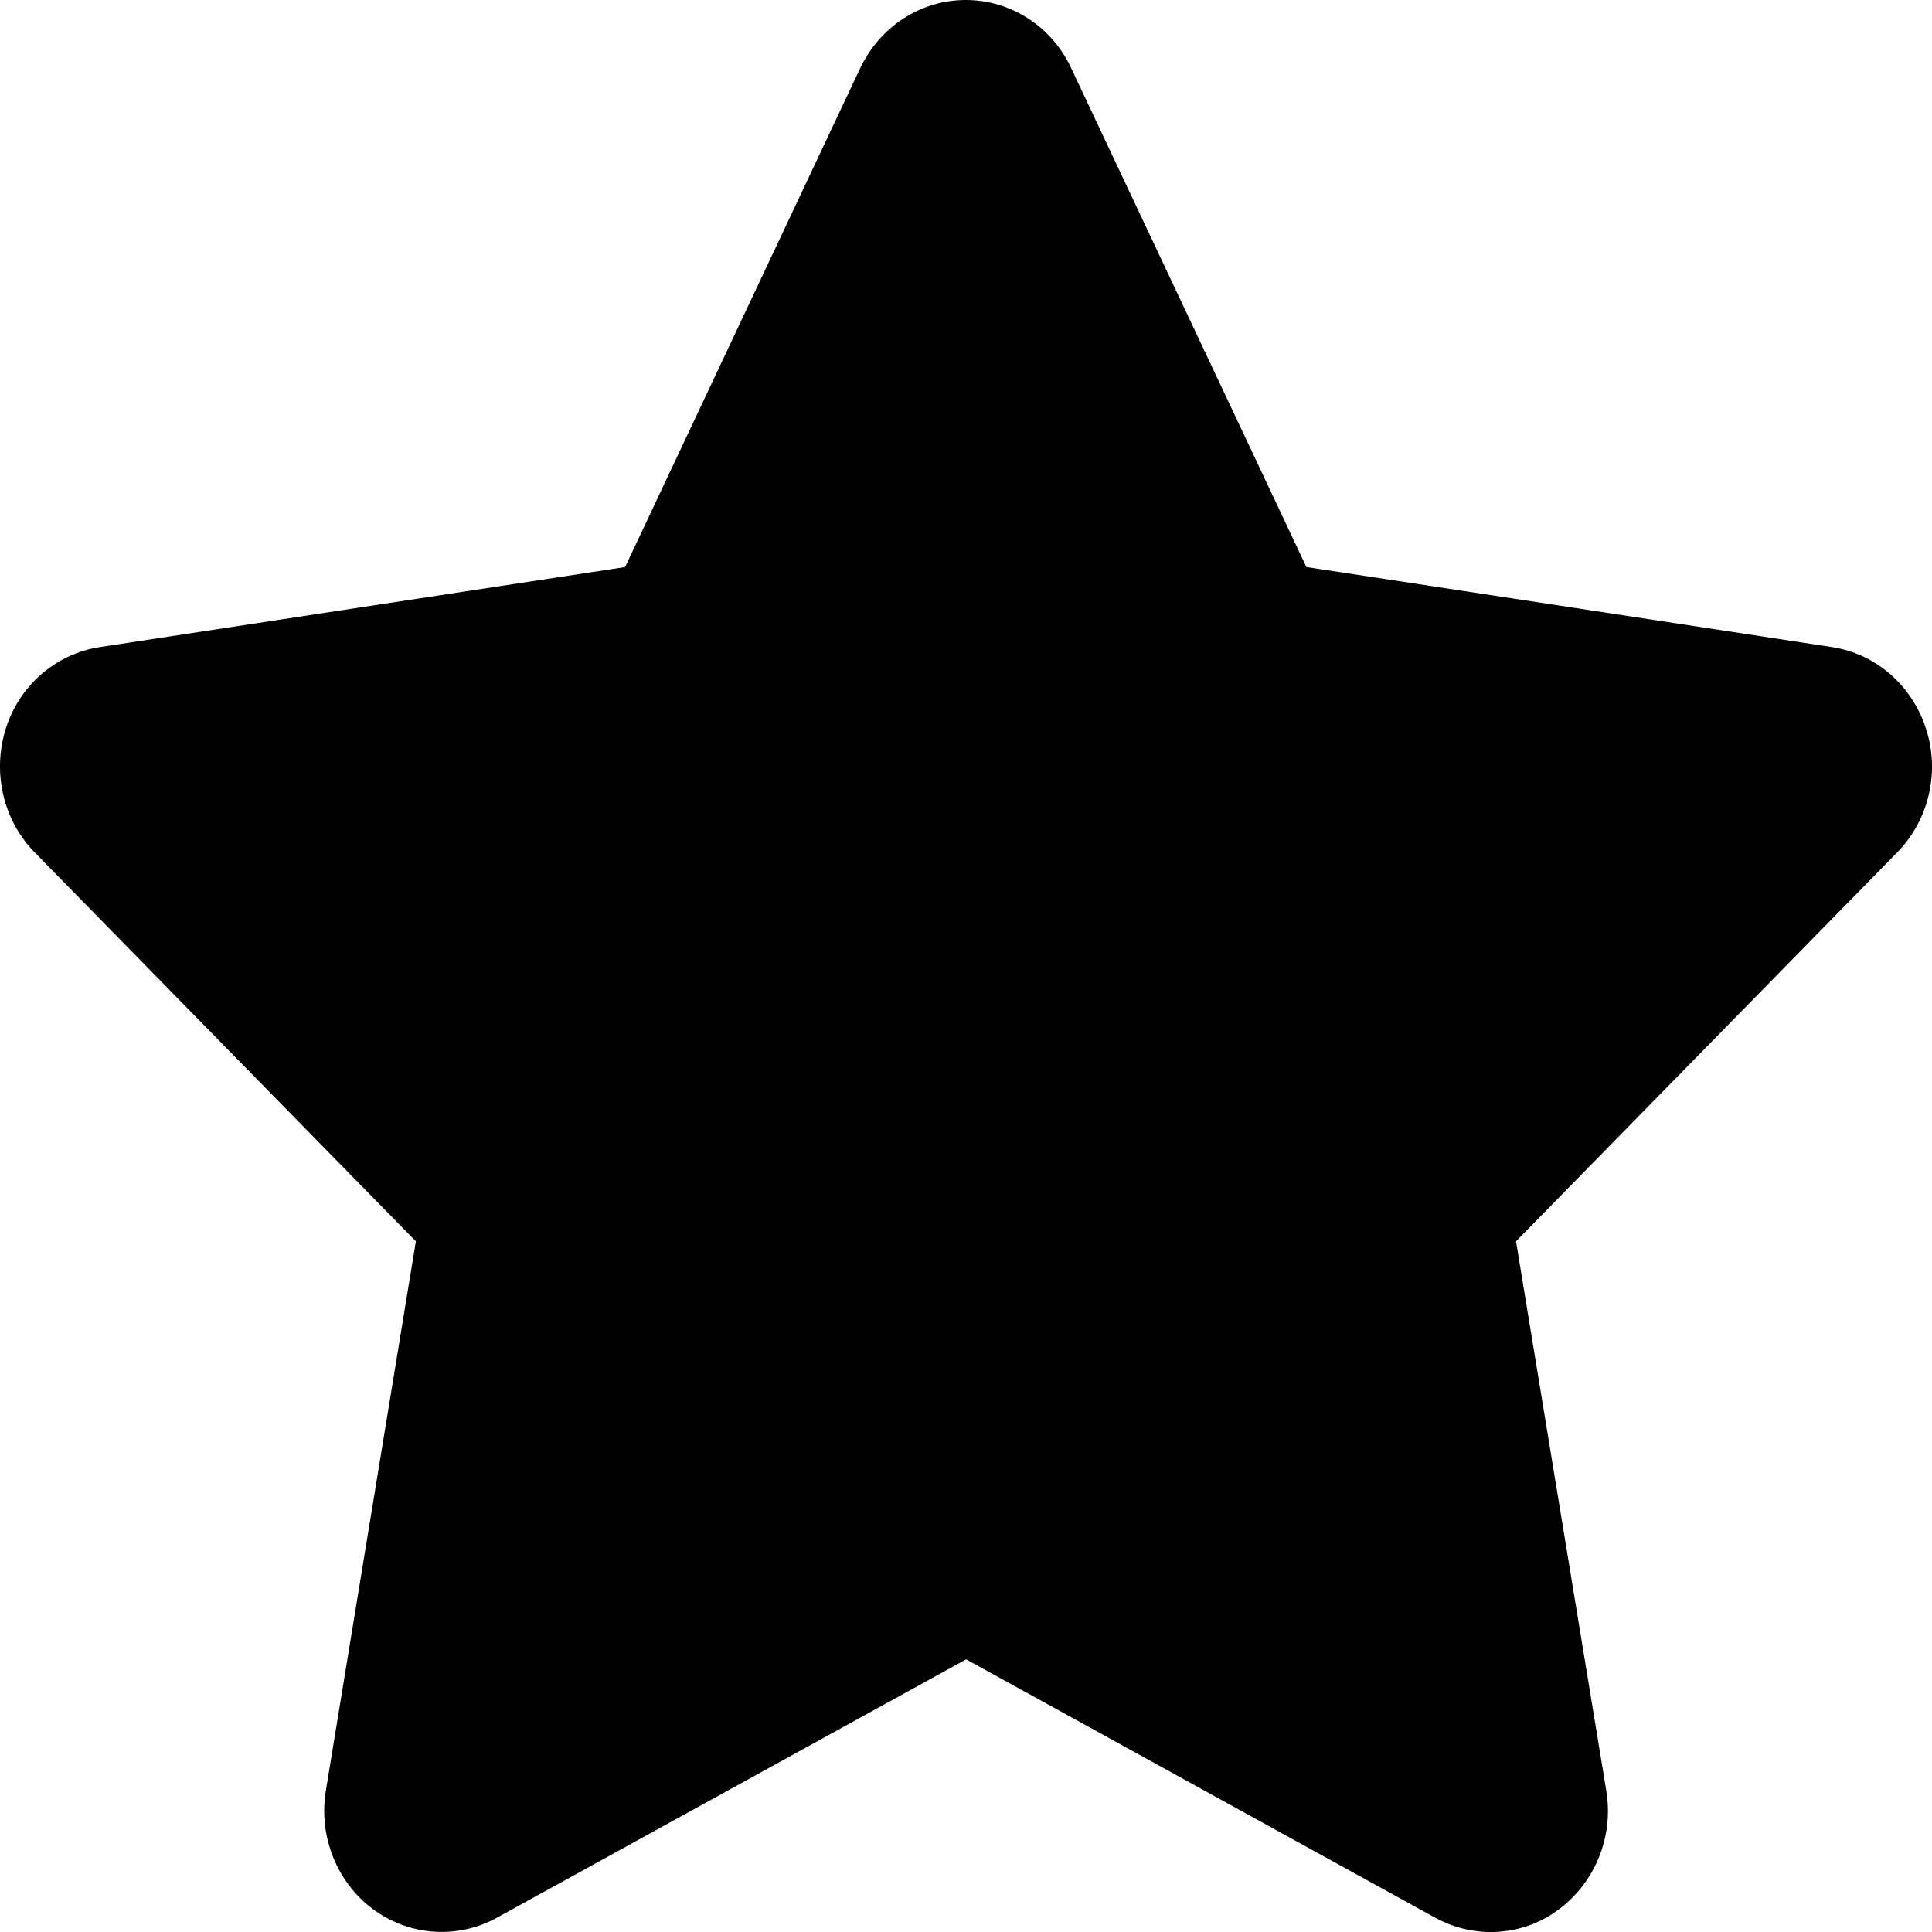
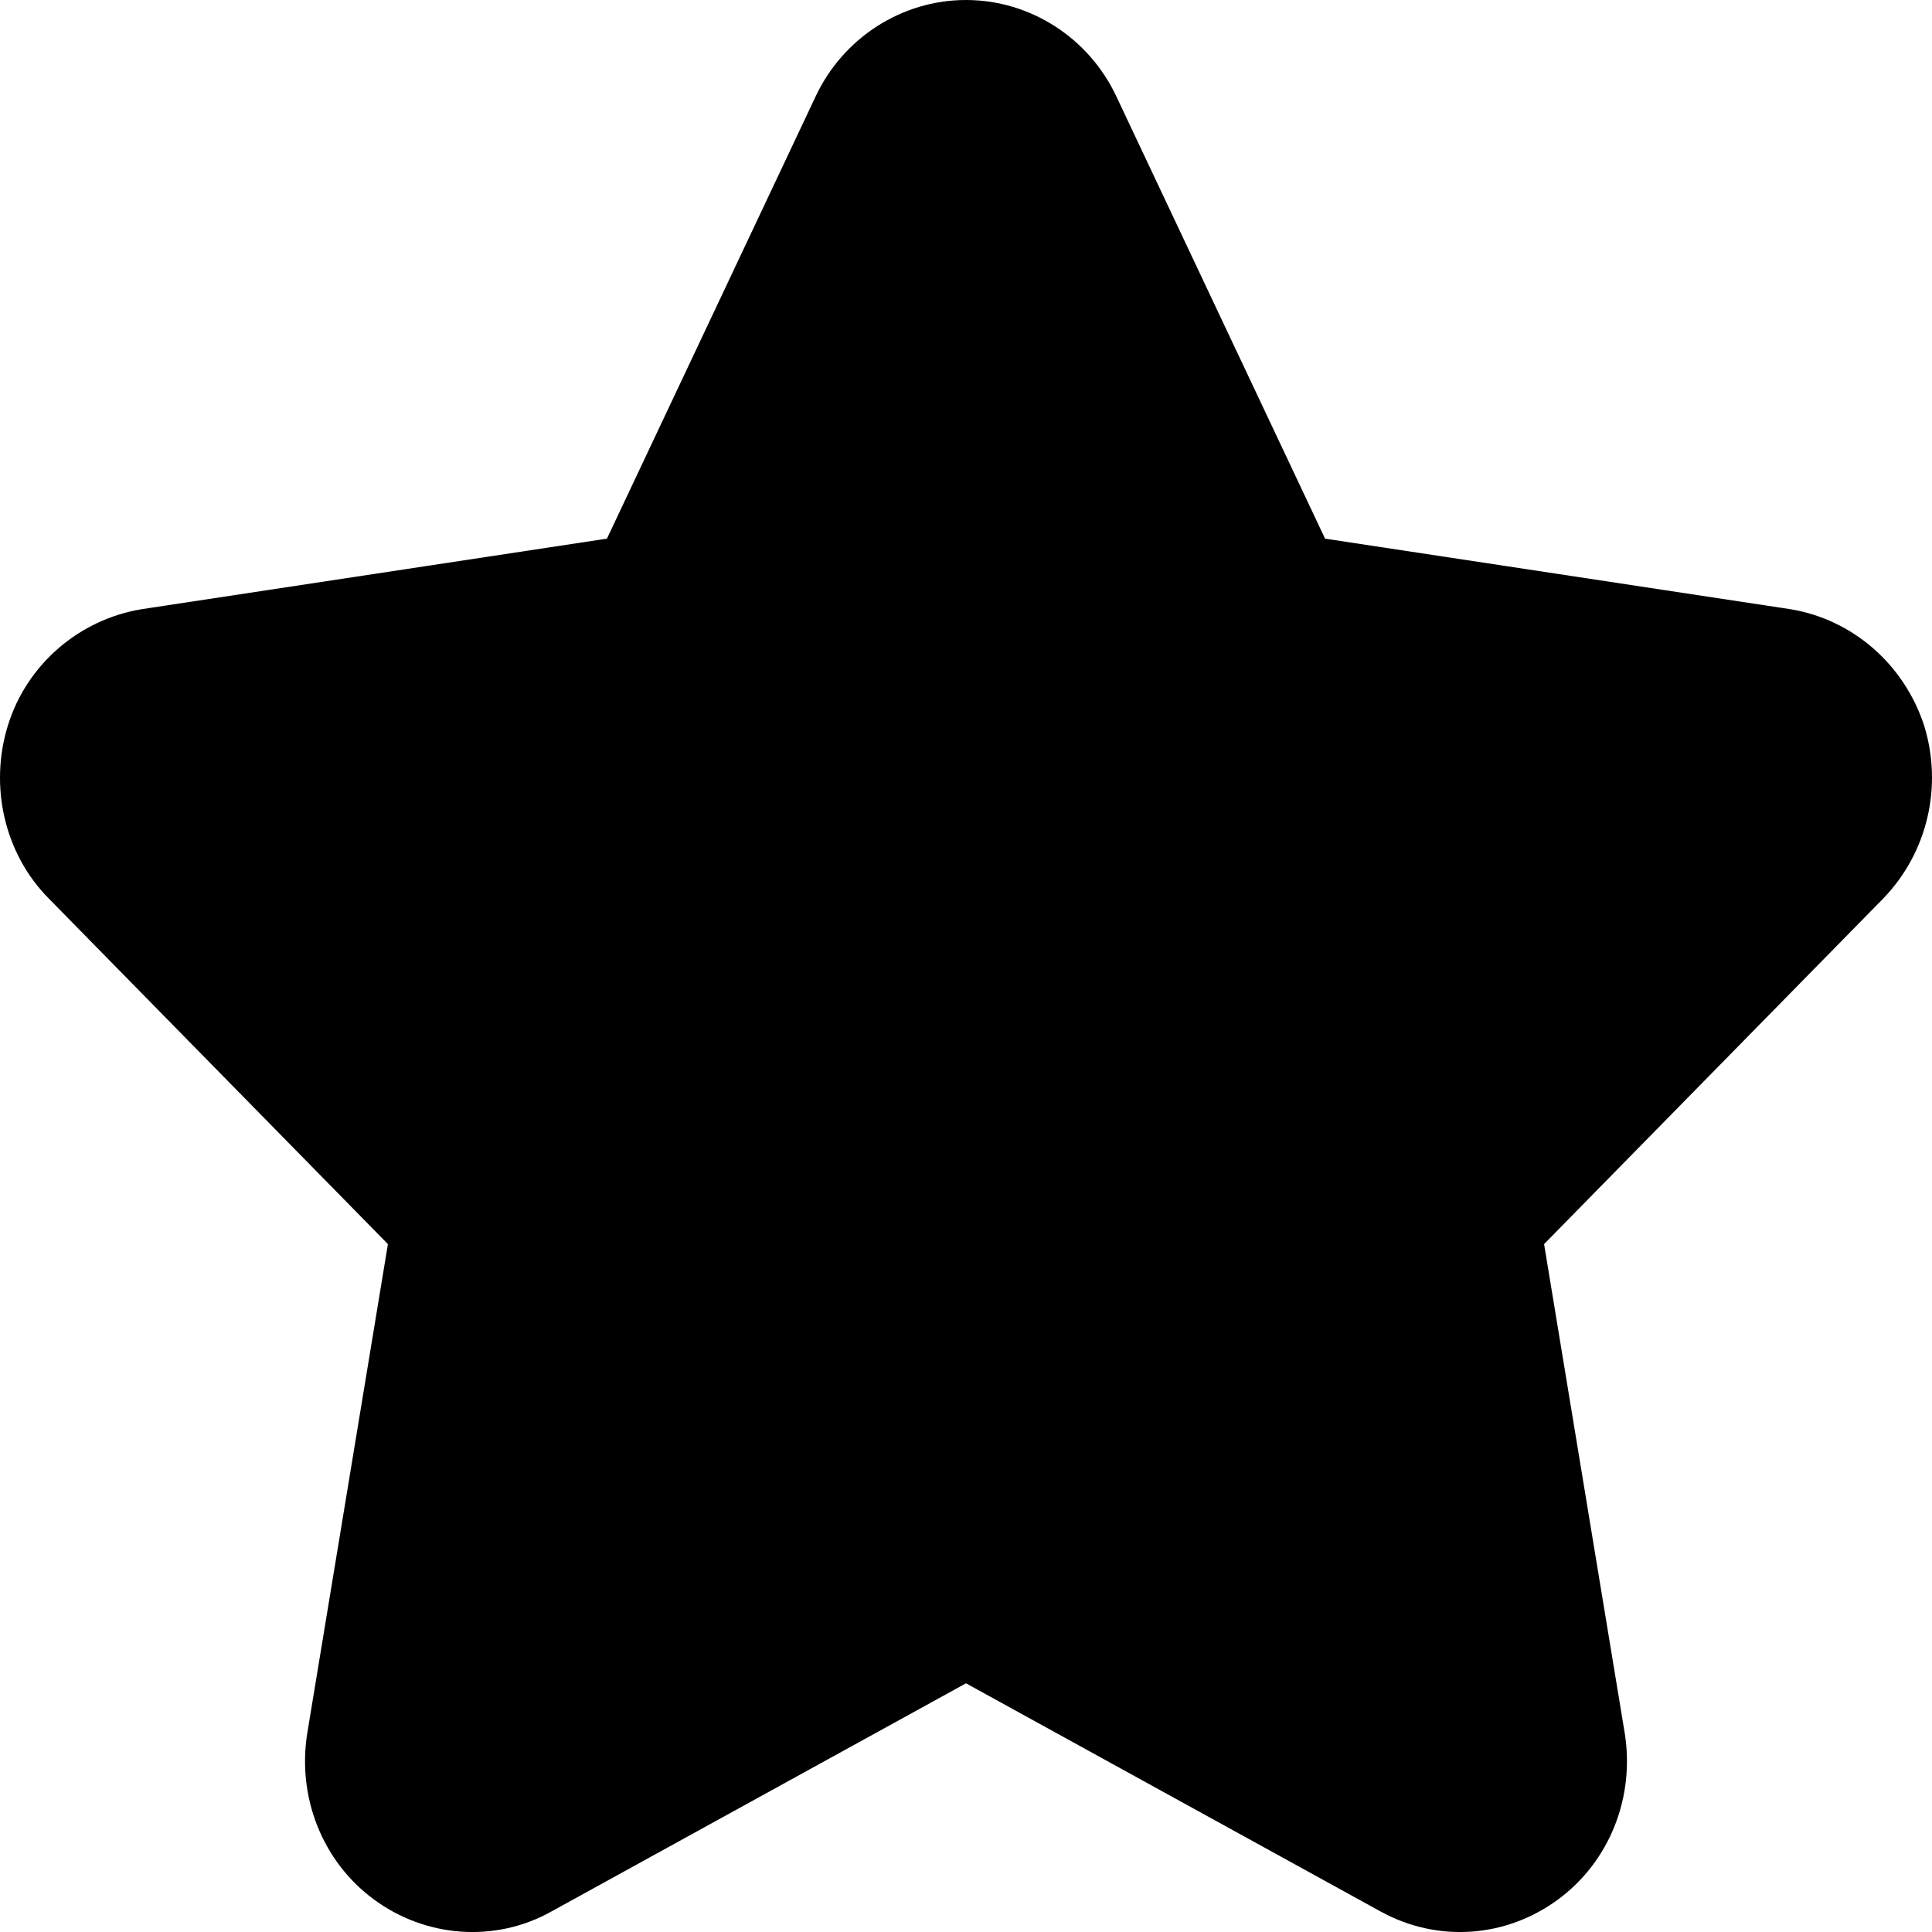
- <svg xmlns="http://www.w3.org/2000/svg" viewBox="0 0 16 16" fill="none">
-   <path d="M8.87 0.562C8.71 0.219 8.371 0 7.998 0C7.625 0 7.289 0.219 7.125 0.562L5.177 4.696L0.826 5.359C0.462 5.415 0.159 5.677 0.047 6.037C-0.065 6.396 0.026 6.793 0.287 7.059L3.444 10.28L2.698 14.833C2.638 15.208 2.789 15.589 3.089 15.811C3.389 16.033 3.786 16.061 4.113 15.883L8.001 13.742L11.888 15.883C12.216 16.061 12.613 16.036 12.912 15.811C13.212 15.586 13.364 15.208 13.303 14.833L12.555 10.28L15.712 7.059C15.973 6.793 16.067 6.396 15.951 6.037C15.836 5.677 15.536 5.415 15.173 5.359L10.819 4.696L8.87 0.562Z" fill="currentcolor" />
+ <svg xmlns="http://www.w3.org/2000/svg" viewBox="0 0 17 17" fill="none">
+   <path d="M9.37 1.06C9.21 0.72 8.87 0.5 8.5 0.5C8.13 0.5 7.79 0.72 7.63 1.06L5.679 5.194L1.326 5.854C0.966 5.914 0.656 6.174 0.546 6.535C0.436 6.895 0.526 7.295 0.786 7.556L3.948 10.778L3.197 15.332C3.137 15.712 3.287 16.092 3.588 16.312C3.888 16.533 4.288 16.563 4.608 16.383L8.5 14.241L12.392 16.383C12.722 16.563 13.112 16.533 13.412 16.312C13.713 16.092 13.863 15.712 13.803 15.332L13.052 10.778L16.214 7.556C16.474 7.285 16.564 6.895 16.454 6.535C16.334 6.174 16.034 5.914 15.674 5.854L11.321 5.194L9.37 1.06Z" fill="currentColor" />
+   <path d="M9.37 1.06C9.21 0.72 8.87 0.5 8.5 0.5C8.13 0.5 7.79 0.72 7.63 1.06L5.679 5.194L1.326 5.854C0.966 5.914 0.656 6.174 0.546 6.535C0.436 6.895 0.526 7.295 0.786 7.556L3.948 10.778L3.197 15.332C3.137 15.712 3.287 16.092 3.588 16.312C3.888 16.533 4.288 16.563 4.608 16.383L8.5 14.241L12.392 16.383C12.722 16.563 13.112 16.533 13.412 16.312C13.713 16.092 13.863 15.712 13.803 15.332L13.052 10.778L16.214 7.556C16.474 7.285 16.564 6.895 16.454 6.535C16.334 6.174 16.034 5.914 15.674 5.854L11.321 5.194L9.37 1.06Z" stroke="currentColor" stroke-miterlimit="10" />
</svg>
